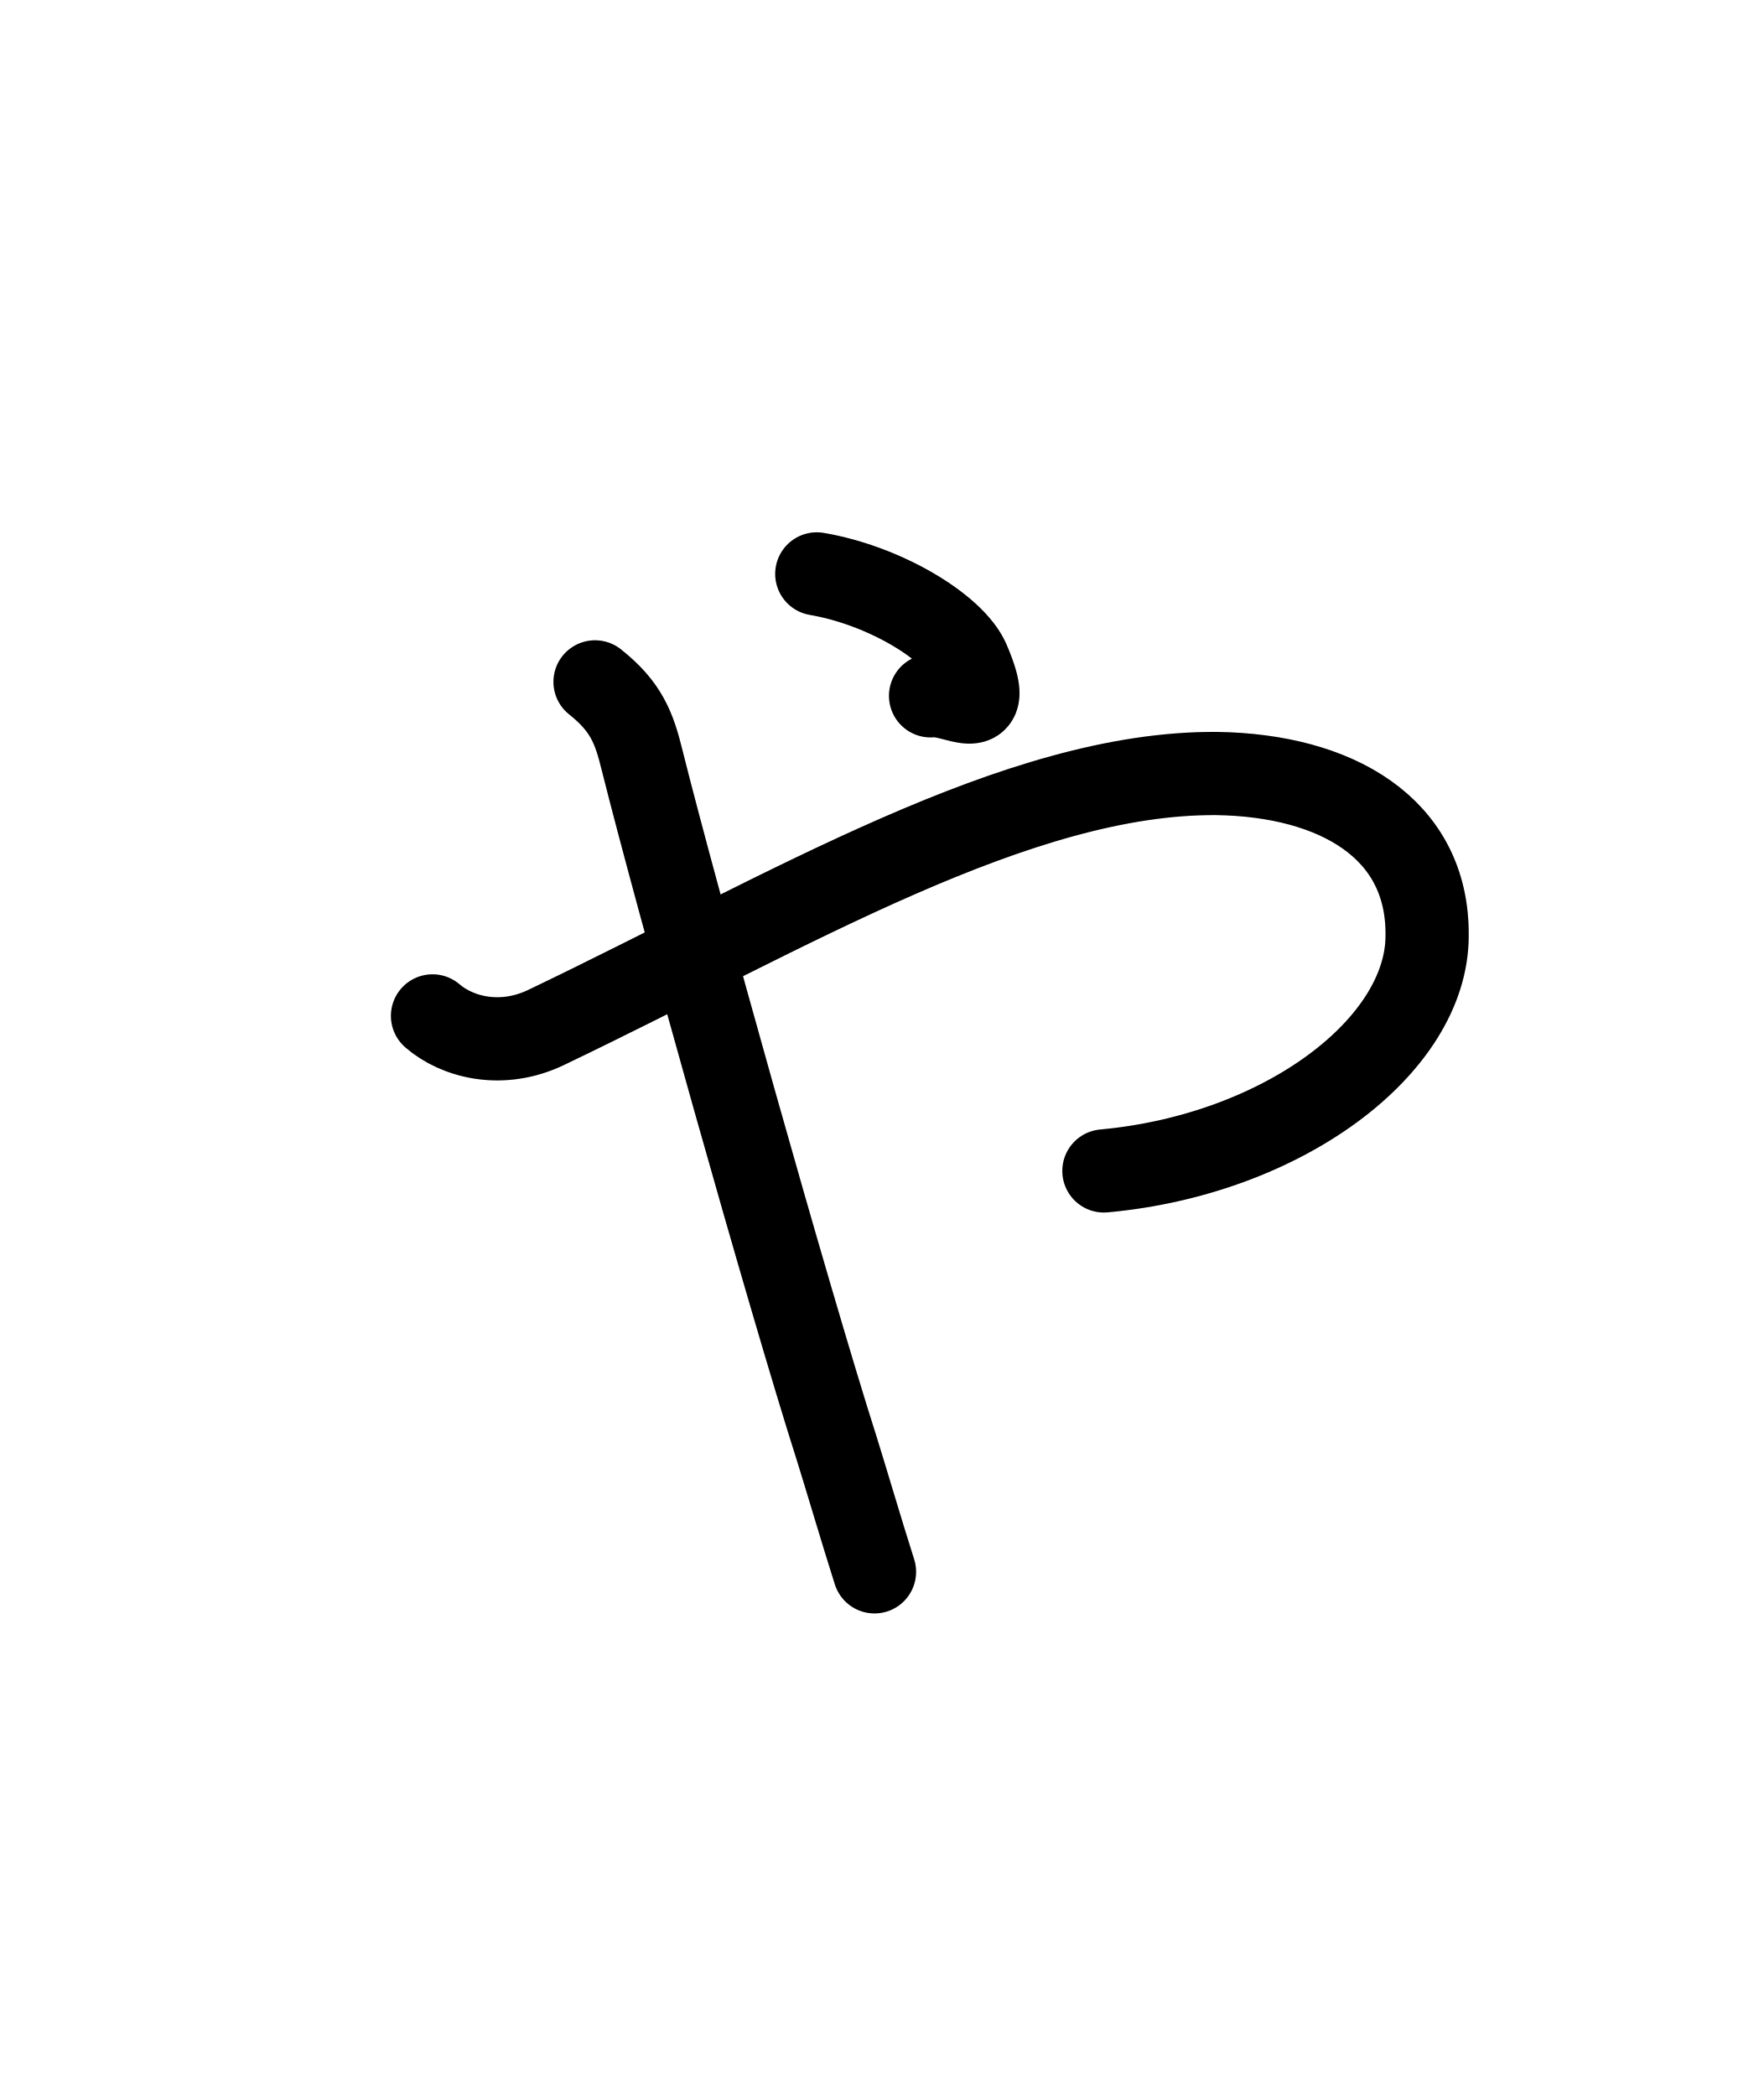
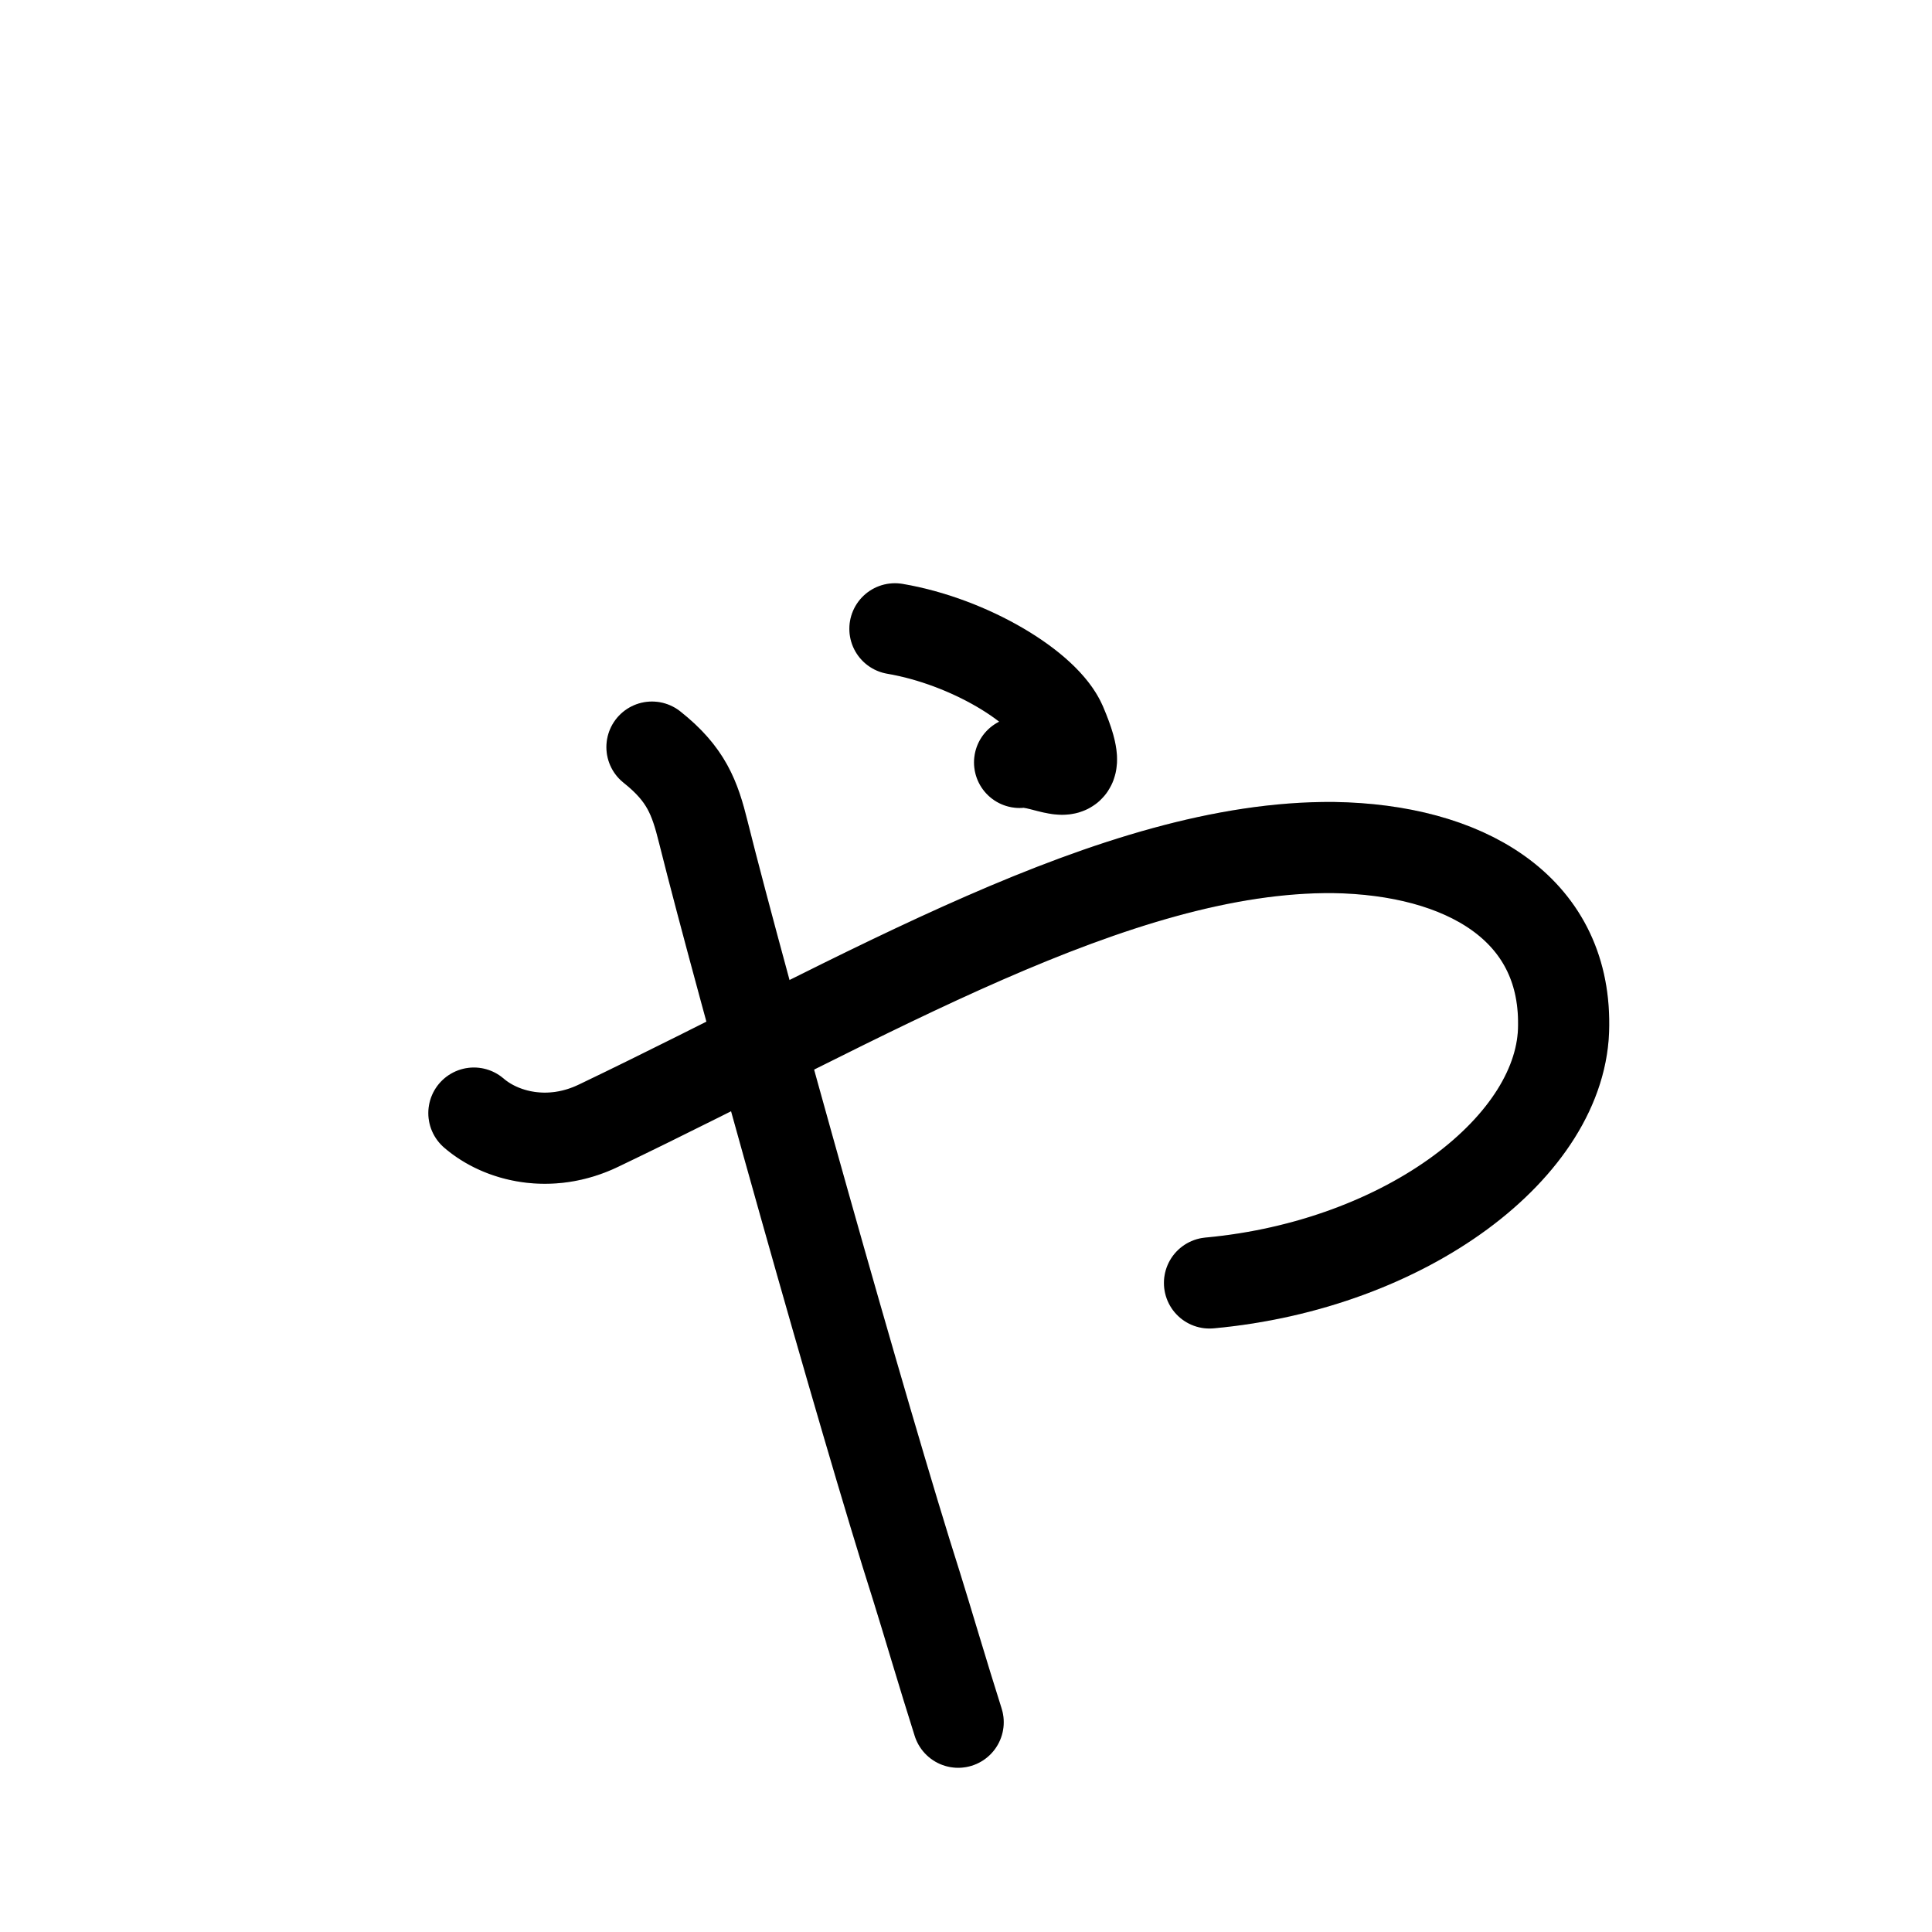
- <svg xmlns="http://www.w3.org/2000/svg" id="kvg-03083" class="kanjivg" viewBox="0 0 106 126" width="106" height="126" xml:space="preserve" version="1.1" baseProfile="full">
+ <svg xmlns="http://www.w3.org/2000/svg" id="kvg-03083" class="kanjivg" viewBox="0 0 106 106" width="106" height="106" xml:space="preserve" version="1.1" baseProfile="full">
  <defs>
    <style type="text/css">path.black{fill:none;stroke:black;stroke-width:5;stroke-linecap:round;stroke-linejoin:round;}path.grey{fill:none;stroke:#ddd;stroke-width:5;stroke-linecap:round;stroke-linejoin:round;}path.stroke{fill:none;stroke:black;stroke-width:5;stroke-linecap:round;stroke-linejoin:round;}text{font-size:16px;font-family:Segoe UI Symbol,Cambria Math,DejaVu Sans,Symbola,Quivira,STIX,Code2000;-webkit-touch-callout:none;cursor:pointer;-webkit-user-select:none;-khtml-user-select:none;-moz-user-select:none;-ms-user-select:none;user-select: none;}text:hover{color:#777;}#reset{font-weight:bold;}</style>
    <marker id="markerStart" markerWidth="8" markerHeight="8" style="overflow:visible;">
      <circle cx="0" cy="0" r="1.5" style="stroke:none;fill:red;fill-opacity:0.5;" />
    </marker>
    <marker id="markerEnd" style="overflow:visible;">
      <circle cx="0" cy="0" r="0.8" style="stroke:none;fill:blue;fill-opacity:0.5;">
        <animate attributeName="opacity" from="1" to="0" dur="3s" repeatCount="indefinite" />
      </circle>
    </marker>
  </defs>
  <path d="M26,61.07c1.49,1.29,4.16,1.98,6.84,0.69c14.68-7.03,28.36-15.36,40.32-15.26c7.16,0.11,12.7,3.28,12.63,9.75c0,6.61-8.63,13.15-19.43,14.14" class="grey" />
  <path d="M49.1,34.5c4.07,0.69,8.25,3.21,9.12,5.25c1.69,3.97-0.79,1.88-2.28,2.08" class="grey" />
  <path d="M35.77,40.99c1.88,1.49,2.35,2.77,2.82,4.67c2.08,8.33,8.82,32.37,11.7,41.39c0.51,1.62,1.49,4.96,2.28,7.44" class="grey" />
  <path d="M26,61.07c1.49,1.29,4.16,1.98,6.84,0.69c14.68-7.03,28.36-15.36,40.32-15.26c7.16,0.11,12.7,3.28,12.63,9.75c0,6.61-8.63,13.15-19.43,14.14" class="stroke" stroke-dasharray="150">
    <animate attributeName="stroke-dashoffset" from="150" to="0" dur="1.8s" begin="0.0s" fill="freeze" />
  </path>
  <path d="M49.1,34.5c4.07,0.69,8.25,3.21,9.12,5.25c1.69,3.97-0.79,1.88-2.28,2.08" class="stroke" stroke-dasharray="150">
    <set attributeName="opacity" to="0" dur="1.8s" />
    <animate attributeName="stroke-dashoffset" from="150" to="0" dur="1.8s" begin="1.8s" fill="freeze" />
  </path>
  <path d="M35.77,40.99c1.88,1.49,2.35,2.77,2.82,4.67c2.08,8.33,8.82,32.37,11.7,41.39c0.51,1.62,1.49,4.96,2.28,7.44" class="stroke" stroke-dasharray="150">
    <set attributeName="opacity" to="0" dur="2.7s" />
    <animate attributeName="stroke-dashoffset" from="150" to="0" dur="1.8s" begin="2.7s" fill="freeze" />
  </path>
</svg>
